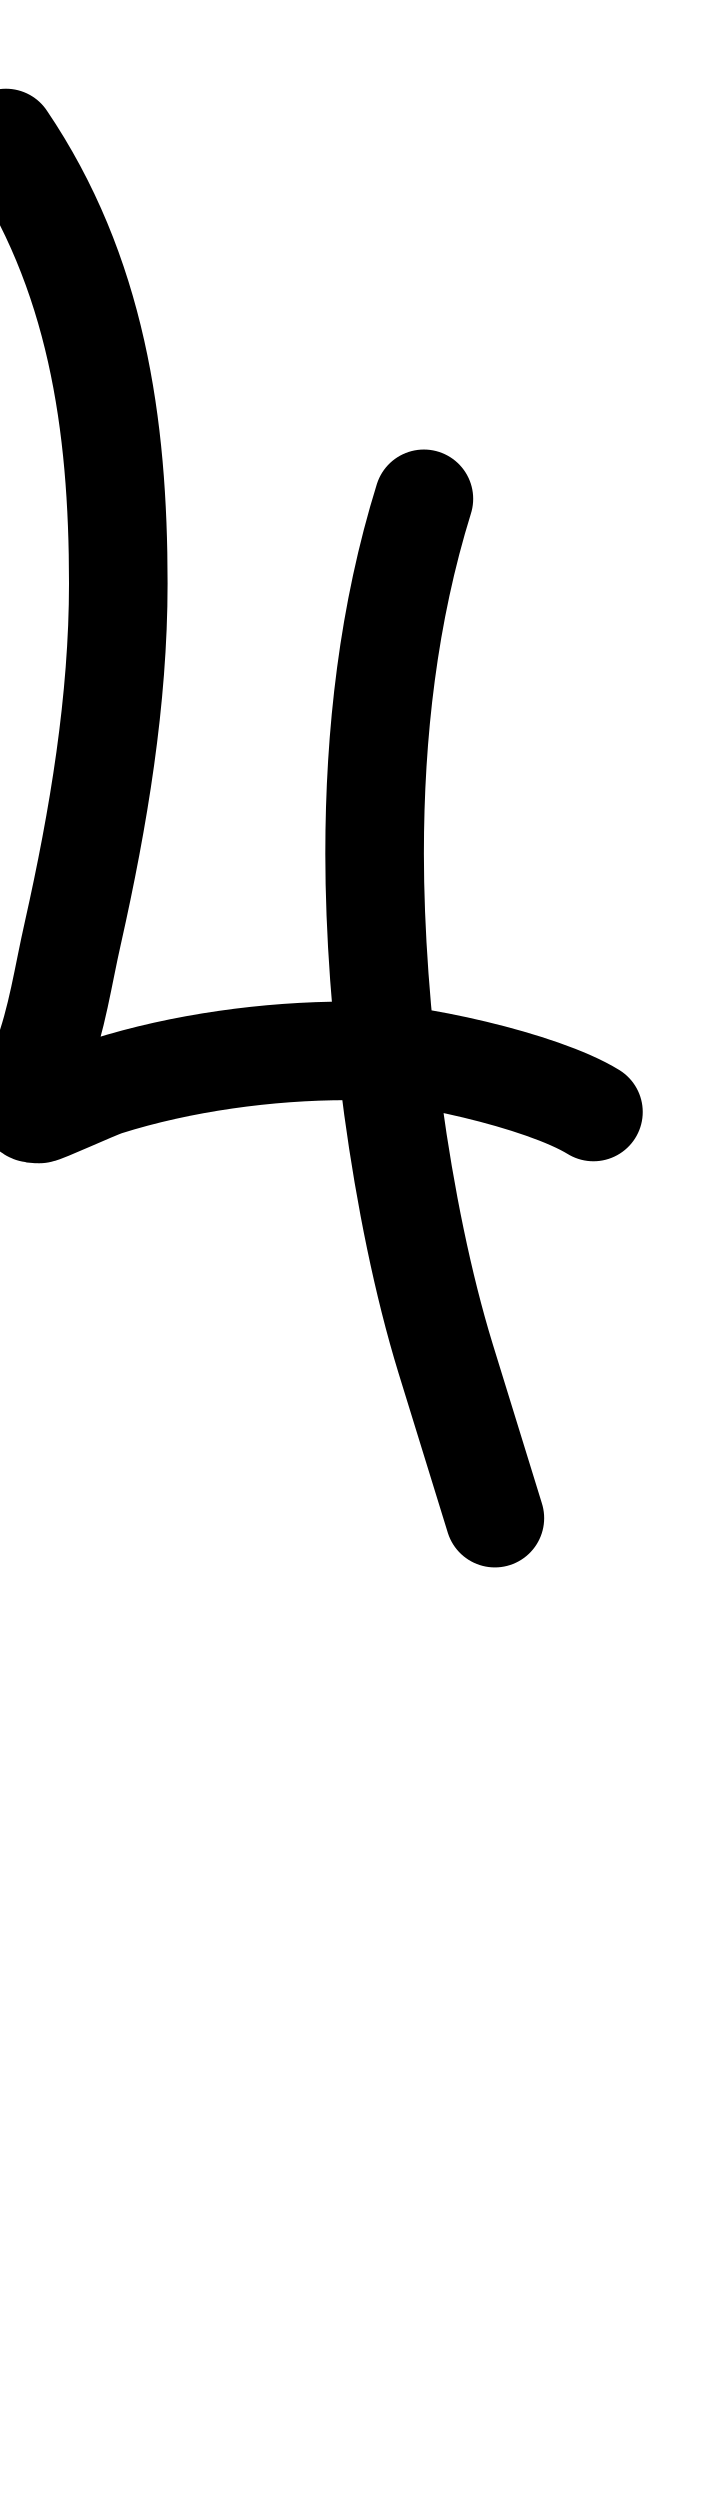
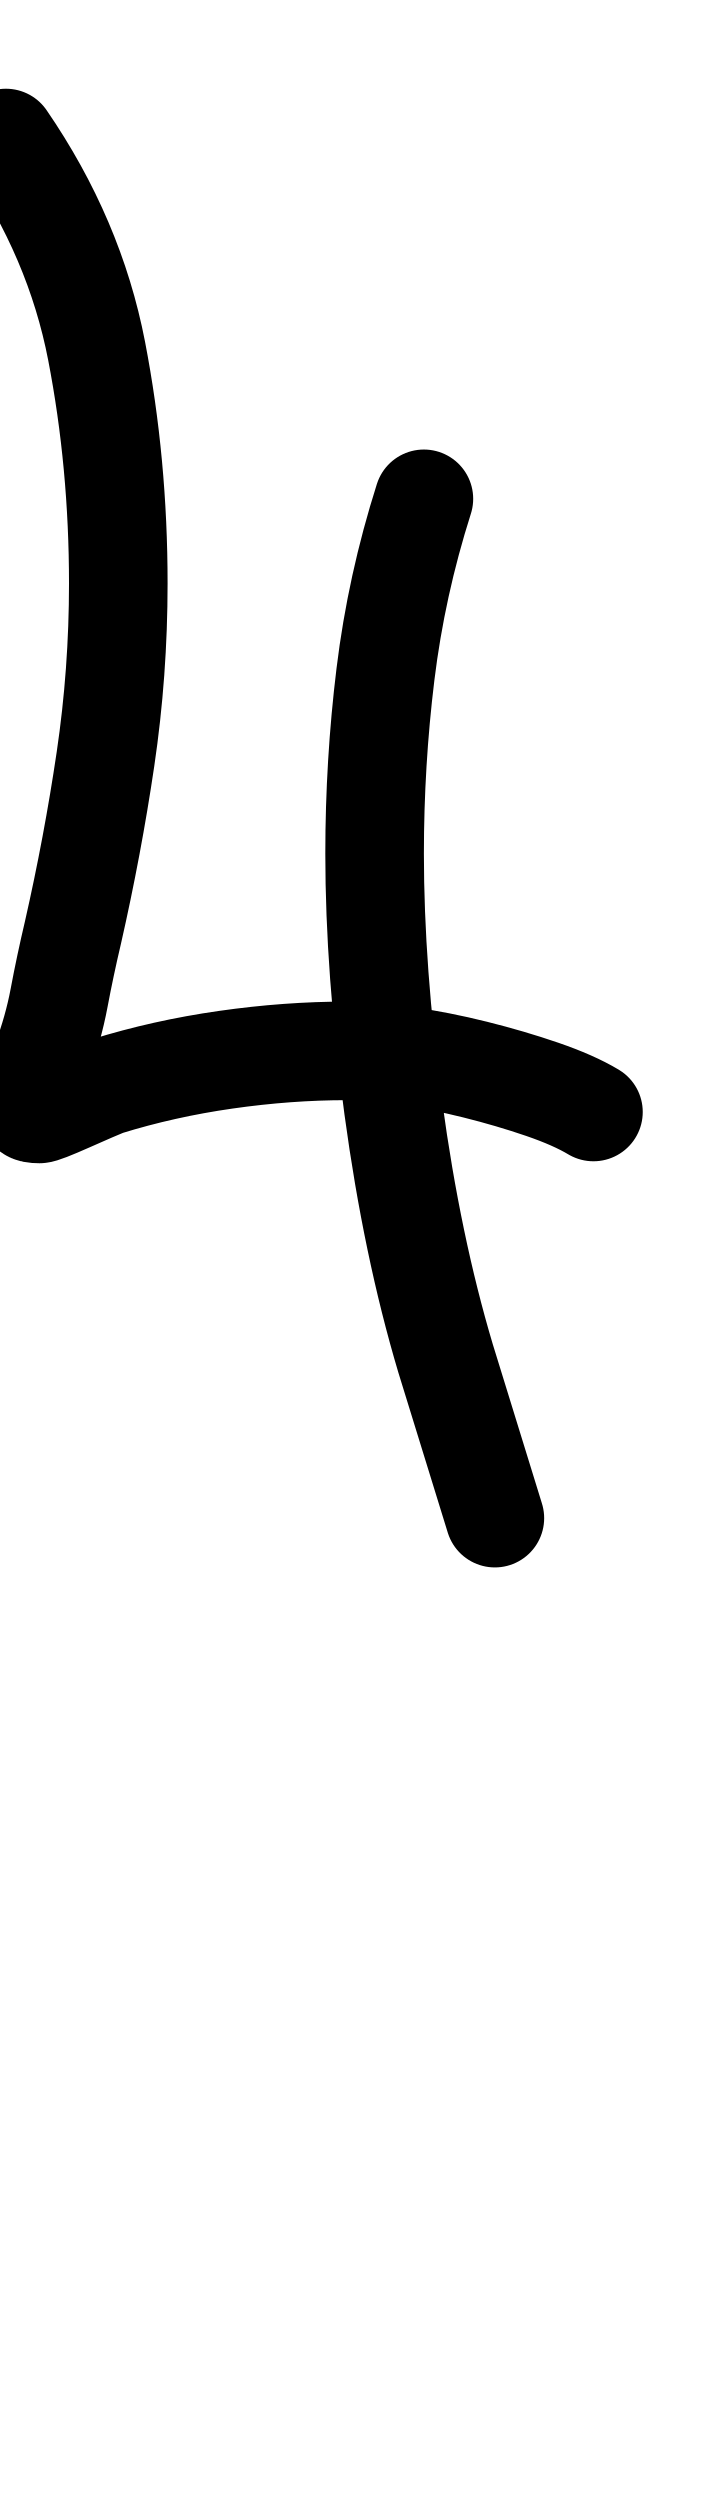
<svg xmlns="http://www.w3.org/2000/svg" width="363" height="1268" viewBox="0 0 363 1268" fill="none" stroke="currentColor" stroke-width="50" stroke-linecap="round" stroke-linejoin="round">
-   <path d="M3 70C49 138 60 215 60 296C60 355 50 415 37 473C32 495 29 517 21 538C19 543 13 554 13 559C13 561 13 563 15 564C16 565 18 565 20 565C22 565 48 553 54 551C92 539 136 533 176 533C208 533 275 548 301 564M215 253C197 311 190 372 190 433C190 511 203 614 226 689L251 770" />
+   <path d="M301 564Q291 558 275.0 552.5Q259 547 241.0 542.5Q223 538 205.5 535.5Q188 533 176 533Q146 533 114.5 537.5Q83 542 54 551Q49 553 35.5 559.0Q22 565 20 565Q16 565 15 564Q13 563 13 559Q13 555 16.0 548.5Q19 542 21 538Q27 522 30.0 506.0Q33 490 37 473Q47 429 53.5 385.0Q60 341 60 296Q60 235 49.0 178.0Q38 121 3 70Q38 121 49.0 178.0Q60 235 60 296Q60 341 53.5 385.0Q47 429 37 473Q33 490 30.0 506.0Q27 522 21 538Q19 542 16.0 548.5Q13 555 13 559Q13 563 15 564Q16 565 20 565Q22 565 35.5 559.0Q49 553 54 551Q83 542 114.5 537.5Q146 533 176 533Q188 533 205.5 535.5Q223 538 241.0 542.5Q259 547 275.0 552.5Q291 558 301 564ZM251 770 226 689Q209 632 199.5 562.0Q190 492 190 433Q190 387 195.5 342.0Q201 297 215 253Q201 297 195.5 342.0Q190 387 190 433Q190 492 199.5 562.0Q209 632 226 689" />
</svg>
